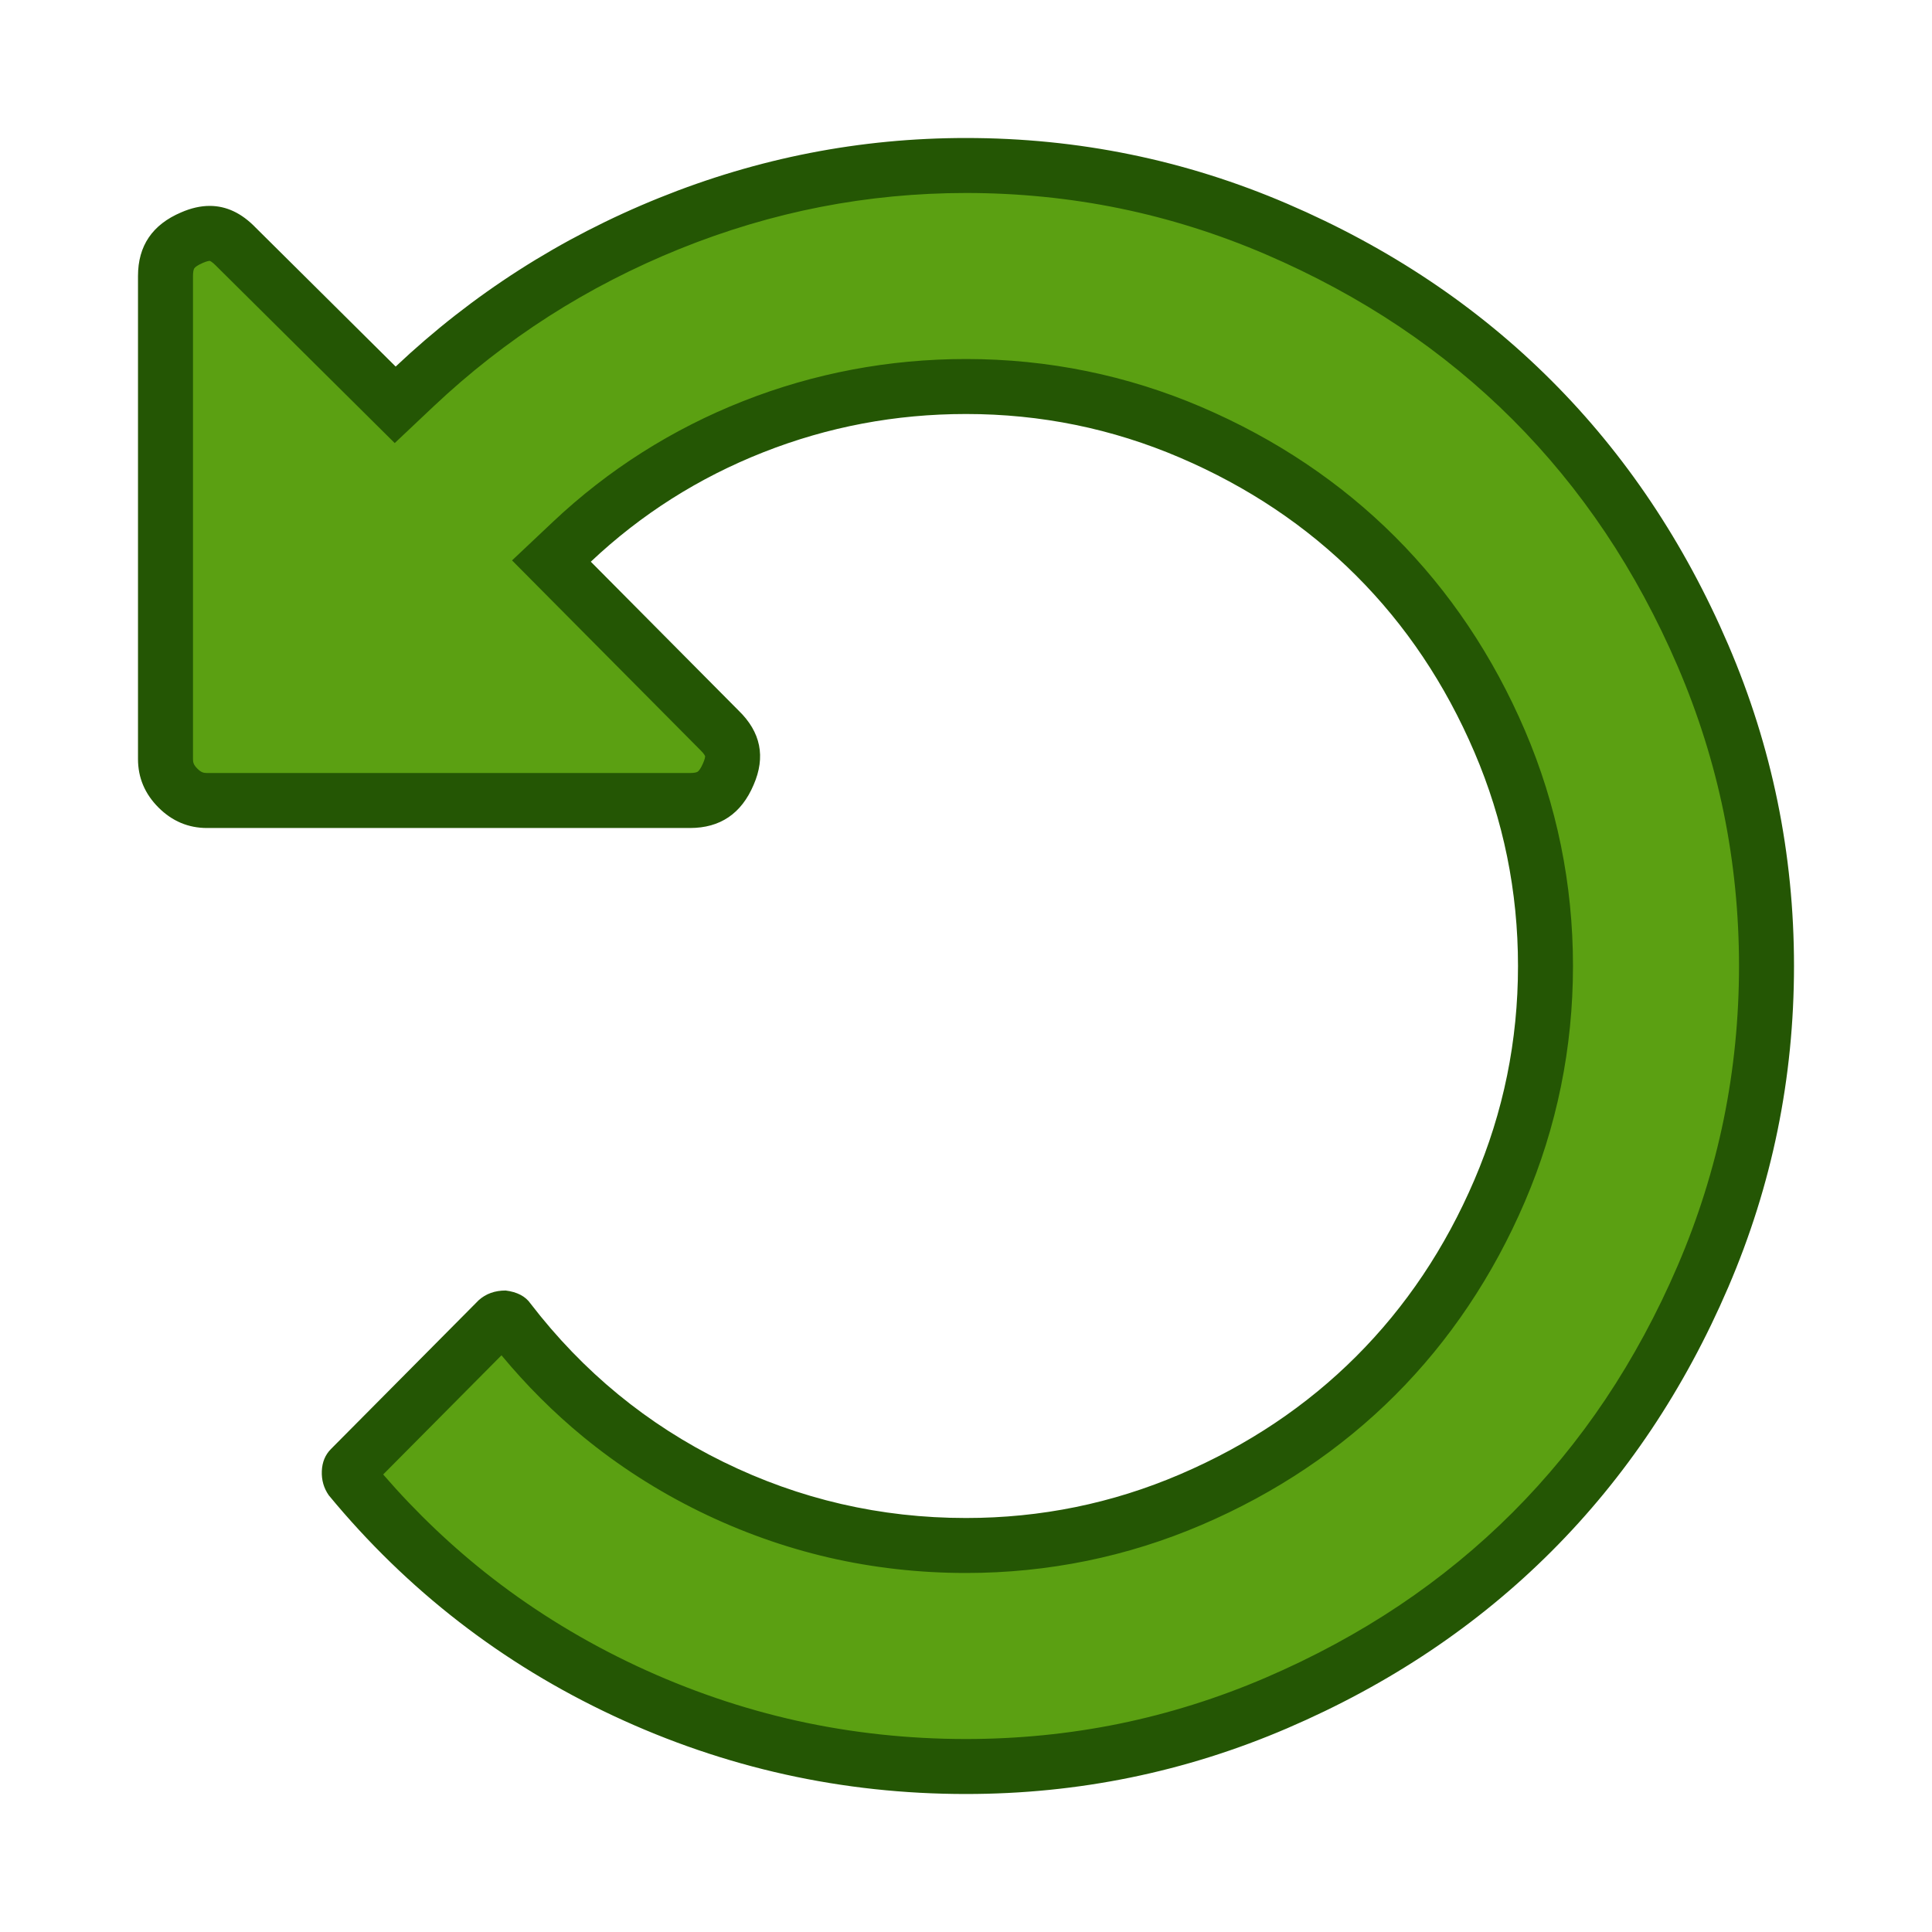
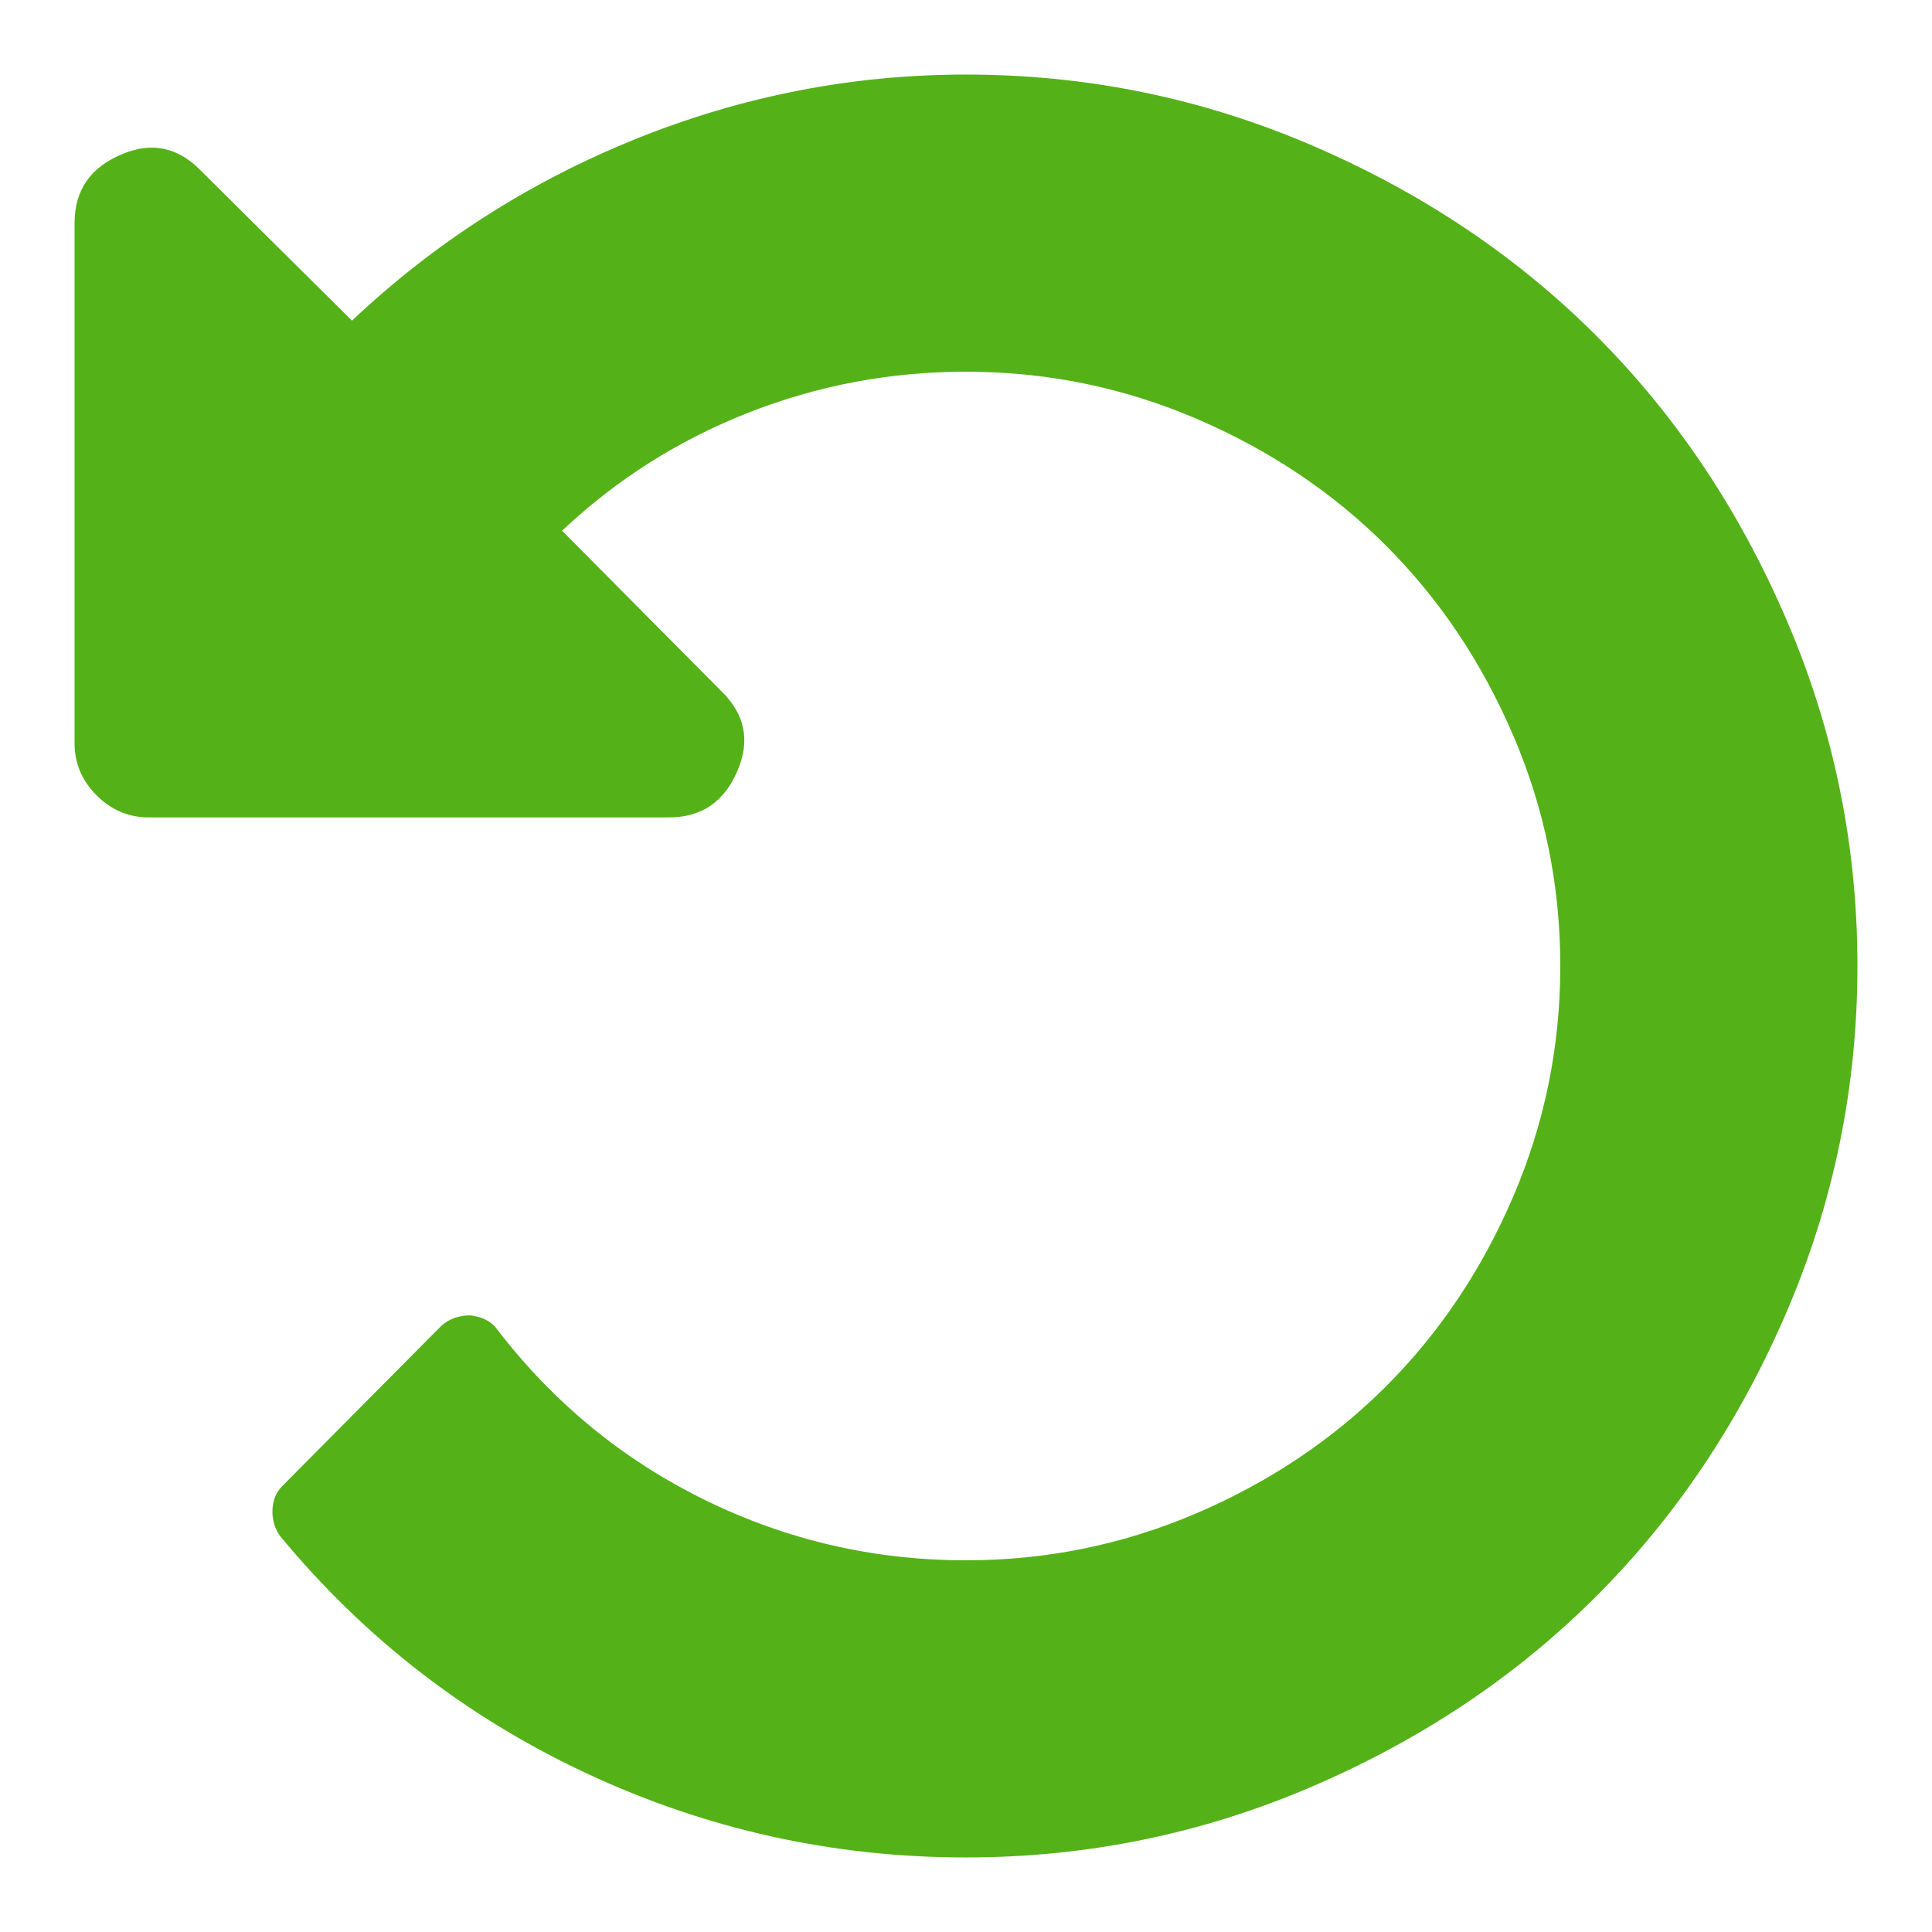
- <svg xmlns="http://www.w3.org/2000/svg" width="1792" height="1792" viewBox="0 0 1792 1792">
-   <path fill="#5BA012" d="M896 1638.5c-110.371 0-216.754-23.585-316.196-70.098-99.017-46.314-184.579-112.475-254.332-196.66-1.155-1.873-1.592-3.729-1.493-6.221.102-2.54.696-3.135 1.052-3.49l136.412-137.407c1.169-.953 2.854-1.853 6.011-2.072 2.434.45 3.485 1.034 3.744 1.198l.237.339.345.448c50.85 66.176 114.099 118.109 187.99 154.356 73.86 36.234 153.34 54.606 236.23 54.606 72.482 0 142.647-14.319 208.545-42.562 65.701-28.158 123.397-66.818 171.486-114.907s86.749-105.785 114.907-171.486c28.242-65.897 42.562-136.062 42.562-208.545s-14.319-142.647-42.562-208.545c-28.158-65.701-66.818-123.397-114.907-171.486s-105.785-86.75-171.486-114.907C1038.648 372.82 968.483 358.5 896 358.5c-68.243 0-134.643 12.542-197.356 37.278-62.751 24.752-119.32 60.641-168.137 106.668l-19.037 17.95 155.614 156.75.184.178c12.991 12.572 15.412 24.302 8.357 40.486l-.092.215C668.241 735.18 657.615 742.5 640 742.5H192c-10.533 0-19.102-3.664-26.968-11.53-7.868-7.868-11.532-16.437-11.532-26.97V256c0-17.614 7.319-28.241 24.475-35.532l.215-.092c5.931-2.585 11.417-3.896 16.306-3.896 5.29 0 13.551 1.27 24.18 12.254l.363.367 147.518 146.384 17.947-16.94c68.679-64.828 148.263-115.766 236.541-151.397C709.235 171.549 801.744 153.5 896 153.5c100.032 0 196.907 19.827 287.936 58.93 91.236 39.193 170.985 92.555 237.033 158.602 66.047 66.047 119.408 145.797 158.602 237.034 39.103 91.028 58.93 187.903 58.93 287.935 0 100.032-19.827 196.908-58.93 287.936-39.193 91.237-92.555 170.986-158.602 237.033-66.048 66.048-145.797 119.409-237.033 158.602-91.027 39.101-187.902 58.928-287.936 58.928z" />
-   <path fill="#245604" d="M896 179c48.328 0 96.195 4.782 142.272 14.214 46.044 9.425 91.665 23.773 135.598 42.645 44.241 19.005 85.964 41.555 124.01 67.023 37.885 25.359 73.231 54.355 105.058 86.18 31.825 31.827 60.821 67.173 86.181 105.058 25.468 38.046 48.018 79.769 67.022 124.009 18.872 43.933 33.22 89.555 42.645 135.599C1608.218 799.804 1613 847.671 1613 896c0 48.328-4.782 96.196-14.215 142.272-9.425 46.044-23.772 91.666-42.645 135.598-19.005 44.241-41.555 85.965-67.022 124.011-25.359 37.885-54.354 73.23-86.181 105.057s-67.173 60.822-105.058 86.182c-38.046 25.468-79.769 48.017-124.01 67.021-43.932 18.872-89.554 33.221-135.598 42.646C992.197 1608.218 944.329 1613 896 1613c-53.359 0-106.084-5.691-156.711-16.916-50.608-11.22-100.631-28.305-148.681-50.78-48.016-22.459-93.059-49.878-133.877-81.497-36.412-28.206-70.435-60.505-101.325-96.177l109.739-110.54c23.094 27.848 48.5 53.205 75.738 75.573 32.734 26.883 68.955 50.14 107.655 69.124 38.661 18.966 79.111 33.401 120.228 42.903C809.851 1454.185 852.658 1459 896 1459c75.956 0 149.5-15.014 218.59-44.624 68.695-29.44 129.079-69.92 179.473-120.313s90.873-110.777 120.313-179.473C1443.987 1045.5 1459 971.956 1459 896c0-75.956-15.014-149.5-44.624-218.59-29.44-68.696-69.92-129.079-120.313-179.473s-110.777-90.873-179.473-120.313C1045.5 348.013 971.956 333 896 333c-71.459 0-141.007 13.141-206.714 39.058-65.78 25.947-125.087 63.574-176.273 111.835l-38.075 35.9 36.869 37.138 137 138 .359.362.367.355c3.853 3.729 4.482 5.731 4.483 5.73.056.439-.148 2.529-1.768 6.244l-.094.214-.091.215c-1.933 4.549-3.815 6.979-4.933 7.736-.864.586-3.192 1.213-7.13 1.213H192c-3.303 0-5.483-.608-8.939-4.064-3.453-3.453-4.061-5.633-4.061-8.936V256c0-3.938.626-6.266 1.213-7.131.757-1.117 3.188-3 7.736-4.933l.215-.092.214-.094c3.869-1.687 5.774-1.771 6.117-1.771.065 0 .103.002.111.002h.001c.103.032 2.098.717 5.745 4.485l.359.371.366.364 130 129 35.037 34.767 35.894-33.881c33.19-31.329 69.228-59.509 107.112-83.758 37.905-24.262 78.773-45.303 121.47-62.536 42.613-17.2 86.537-30.275 130.551-38.861C805.126 183.35 850.499 179 896 179m0-51c-98 0-192.834 18.5-284.5 55.5-91.667 37-173.167 89.167-244.5 156.5L237 211c-12.917-13.348-27.084-20.021-42.504-20.021-8.455 0-17.289 2.007-26.496 6.021-26.667 11.334-40 31-40 59v448c0 17.334 6.333 32.334 19 45 12.666 12.667 27.666 19 45 19h448c28 0 47.666-13.333 59-40 11.333-26 6.666-49-14-69L548 521c46.666-44 100-77.833 160-101.5 60-23.666 122.666-35.5 188-35.5 69.333 0 135.5 13.5 198.5 40.5S1212 488 1258 534s82.5 100.5 109.5 163.5S1408 826.667 1408 896c0 69.334-13.5 135.5-40.5 198.5S1304 1212 1258 1258s-100.5 82.5-163.5 109.5S965.333 1408 896 1408c-79.334 0-154.334-17.333-225-52-70.667-34.666-130.334-83.666-179-147-4.667-6.666-12.334-10.666-23-12-10 0-18.334 3-25 9l-137 138c-5.334 5.334-8.167 12.167-8.5 20.5-.334 8.334 1.833 15.834 6.5 22.5 72.666 88 160.666 156.167 264 204.5 103.333 48.334 212.333 72.5 327 72.5 104 0 203.333-20.333 298-61 94.666-40.666 176.333-95.333 245-164 68.666-68.666 123.333-150.333 164-245 40.666-94.666 61-194 61-298s-20.334-203.333-61-298c-40.667-94.666-95.334-176.333-164-245-68.667-68.666-150.334-123.333-245-164-94.667-40.666-194-61-298-61z" />
+ <svg xmlns="http://www.w3.org/2000/svg" width="1792" height="1792" viewBox="0 0 1792 1792" version="1.1" id="svg6">
+   <defs id="defs10" />
+   <path d="m 895.999,1695.394 c -118.828,0 -233.363,-25.392 -340.424,-75.469 -106.604,-49.863 -198.722,-121.093 -273.82,-211.729 -1.244,-2.017 -1.714,-4.015 -1.607,-6.698 0.11,-2.735 0.749,-3.375 1.133,-3.757 l 146.864,-147.936 c 1.259,-1.026 3.073,-1.995 6.472,-2.231 2.62,0.484 3.752,1.113 4.031,1.29 l 0.255,0.365 0.371,0.482 c 54.746,71.247 122.842,127.159 202.395,166.183 79.519,39.01 165.09,58.79 254.331,58.79 78.036,0 153.577,-15.416 224.525,-45.823 70.735,-30.316 132.852,-71.938 184.626,-123.712 51.774,-51.774 93.396,-113.891 123.712,-184.626 30.406,-70.946 45.823,-146.488 45.823,-224.525 0,-78.037 -15.416,-153.577 -45.823,-224.525 -30.316,-70.735 -71.938,-132.852 -123.712,-184.626 -51.774,-51.774 -113.891,-93.397 -184.626,-123.712 -70.946,-30.405 -146.488,-45.822 -224.525,-45.822 -73.472,0 -144.96,13.503 -212.478,40.134 -67.559,26.649 -128.463,65.288 -181.02,114.841 l -20.496,19.325 167.538,168.761 0.198,0.192 c 13.986,13.535 16.593,26.164 8.997,43.588 l -0.099,0.231 c -7.851,18.469 -19.291,26.35 -38.256,26.35 H 138.056 c -11.34,0 -20.566,-3.945 -29.034,-12.413 -8.471,-8.471 -12.416,-17.696 -12.416,-29.037 V 206.96 c 0,-18.964 7.88,-30.405 26.35,-38.255 l 0.231,-0.099 c 6.385,-2.783 12.292,-4.195 17.555,-4.195 5.695,0 14.589,1.367 26.033,13.193 l 0.391,0.395 158.821,157.601 19.322,-18.238 c 73.941,-69.795 159.624,-124.636 254.666,-162.998 94.948,-38.327 194.545,-57.759 296.023,-57.759 107.697,0 211.995,21.346 309.999,63.445 98.227,42.196 184.087,99.647 255.195,170.755 71.108,71.108 128.558,156.969 170.755,255.197 42.099,98.003 63.446,202.301 63.446,309.998 0,107.697 -21.346,211.996 -63.446,309.999 -42.196,98.228 -99.647,184.088 -170.755,255.196 -71.109,71.109 -156.969,128.559 -255.195,170.755 -98.002,42.097 -202.3,63.443 -309.999,63.443 z" id="path2" style="fill:#54b218;fill-opacity:1;stroke-width:1" />
+   <path d="m 896,124.06 c 52.031,0 103.566,5.148 153.174,15.303 49.572,10.147 98.689,25.595 145.988,45.913 47.631,20.461 92.551,44.739 133.512,72.159 40.788,27.302 78.842,58.52 113.108,92.783 34.264,34.266 65.481,72.32 92.785,113.108 27.419,40.961 51.697,85.881 72.157,133.511 20.318,47.299 35.766,96.417 45.913,145.989 10.155,49.607 15.303,101.141 15.303,153.173 0,52.031 -5.148,103.567 -15.304,153.173 -10.147,49.572 -25.593,98.69 -45.913,145.988 -20.461,47.631 -44.739,92.552 -72.158,133.513 -27.302,40.788 -58.519,78.841 -92.784,113.107 -34.266,34.266 -72.32,65.483 -113.108,92.786 -40.961,27.419 -85.881,51.696 -133.512,72.156 -47.298,20.318 -96.416,35.767 -145.988,45.914 -49.604,10.154 -101.14,15.302 -153.172,15.302 -57.448,0 -114.213,-6.127 -168.719,-18.212 -54.486,-12.08 -108.342,-30.474 -160.074,-54.671 -51.695,-24.18 -100.19,-53.7 -144.135,-87.742 -39.202,-30.367 -75.832,-65.141 -109.089,-103.546 l 118.148,-119.01 c 24.864,29.982 52.216,57.282 81.541,81.364 35.242,28.943 74.239,53.982 115.904,74.421 41.623,20.419 85.173,35.96 129.44,46.19 44.233,10.223 90.32,15.406 136.983,15.406 81.776,0 160.955,-16.164 235.339,-48.043 73.959,-31.696 138.97,-75.278 193.225,-129.532 54.255,-54.254 97.836,-119.265 129.532,-193.225 31.88,-74.384 48.043,-153.563 48.043,-235.339 0,-81.776 -16.164,-160.955 -48.043,-235.339 -31.696,-73.96 -75.278,-138.97 -129.532,-193.225 -54.255,-54.255 -119.265,-97.836 -193.225,-129.532 -74.384,-31.88 -153.563,-48.043 -235.339,-48.043 -76.934,0 -151.812,14.148 -222.553,42.051 -70.82,27.935 -134.672,68.445 -189.78,120.404 l -40.992,38.651 39.694,39.984 147.498,148.574 0.387,0.39 0.395,0.382 c 4.148,4.015 4.825,6.17 4.827,6.169 0.06,0.473 -0.159,2.723 -1.903,6.722 l -0.101,0.23 -0.098,0.231 c -2.081,4.898 -4.107,7.514 -5.311,8.329 -0.93,0.631 -3.437,1.306 -7.676,1.306 H 138.057 c -3.556,0 -5.903,-0.655 -9.624,-4.375 -3.718,-3.718 -4.372,-6.065 -4.372,-9.621 V 206.96 c 0,-4.24 0.674,-6.746 1.306,-7.677 0.815,-1.203 3.432,-3.23 8.329,-5.311 l 0.231,-0.099 0.23,-0.101 c 4.165,-1.816 6.216,-1.907 6.586,-1.907 0.07,0 0.111,0.002 0.12,0.002 h 0.001 c 0.111,0.035 2.259,0.772 6.185,4.829 l 0.387,0.399 0.394,0.392 139.961,138.885 37.722,37.431 38.644,-36.477 c 35.733,-33.73 74.533,-64.069 115.319,-90.176 40.81,-26.121 84.809,-48.774 130.778,-67.328 45.878,-18.518 93.168,-32.595 140.554,-41.839 47.355,-9.24 96.205,-13.923 145.192,-13.923 m 0,-54.908 c -105.509,0 -207.61,19.918 -306.3,59.753 C 491.009,168.74 403.265,224.905 326.466,297.397 L 186.505,158.512 c -13.907,-14.371 -29.159,-21.555 -45.761,-21.555 -9.103,0 -18.614,2.161 -28.526,6.482 -28.71,12.202 -43.065,33.375 -43.065,63.521 v 482.328 c 0,18.662 6.818,34.812 20.456,48.448 13.637,13.638 29.786,20.456 48.448,20.456 h 482.328 c 30.145,0 51.318,-14.355 63.521,-43.065 12.201,-27.992 7.177,-52.755 -15.073,-74.287 L 521.335,492.266 c 50.242,-47.371 107.662,-83.797 172.26,-109.277 64.597,-25.479 132.065,-38.22 202.405,-38.22 74.646,0 145.883,14.534 213.71,43.603 67.827,29.069 126.503,68.366 176.028,117.89 49.525,49.525 88.822,108.201 117.89,176.028 29.069,67.827 43.603,139.064 43.603,213.71 0,74.647 -14.534,145.883 -43.603,213.71 -29.069,67.827 -68.366,126.503 -117.89,176.028 -49.525,49.525 -108.201,88.822 -176.028,117.89 -67.827,29.069 -139.064,43.603 -213.71,43.603 -85.413,0 -166.16,-18.661 -242.24,-55.984 -76.082,-37.322 -140.321,-90.077 -192.716,-158.264 -5.025,-7.177 -13.279,-11.483 -24.762,-12.919 -10.766,0 -19.739,3.23 -26.916,9.69 L 261.868,1378.328 c -5.743,5.743 -8.793,13.099 -9.151,22.071 -0.36,8.973 1.973,17.047 6.998,24.224 78.234,94.743 172.977,168.133 284.229,220.17 111.251,52.038 228.603,78.055 352.056,78.055 111.969,0 218.913,-21.891 320.834,-65.674 101.92,-43.782 189.844,-102.638 263.773,-176.566 73.927,-73.927 132.783,-161.852 176.566,-263.773 43.782,-101.92 65.674,-208.865 65.674,-320.834 0,-111.969 -21.892,-218.913 -65.674,-320.834 C 1613.39,473.246 1554.534,385.322 1480.607,311.393 1406.678,237.466 1318.754,178.61 1216.834,134.827 1114.913,91.045 1007.969,69.153 896,69.153 Z" id="path4" style="fill:#54b218;fill-opacity:1;stroke-width:1" />
</svg>
